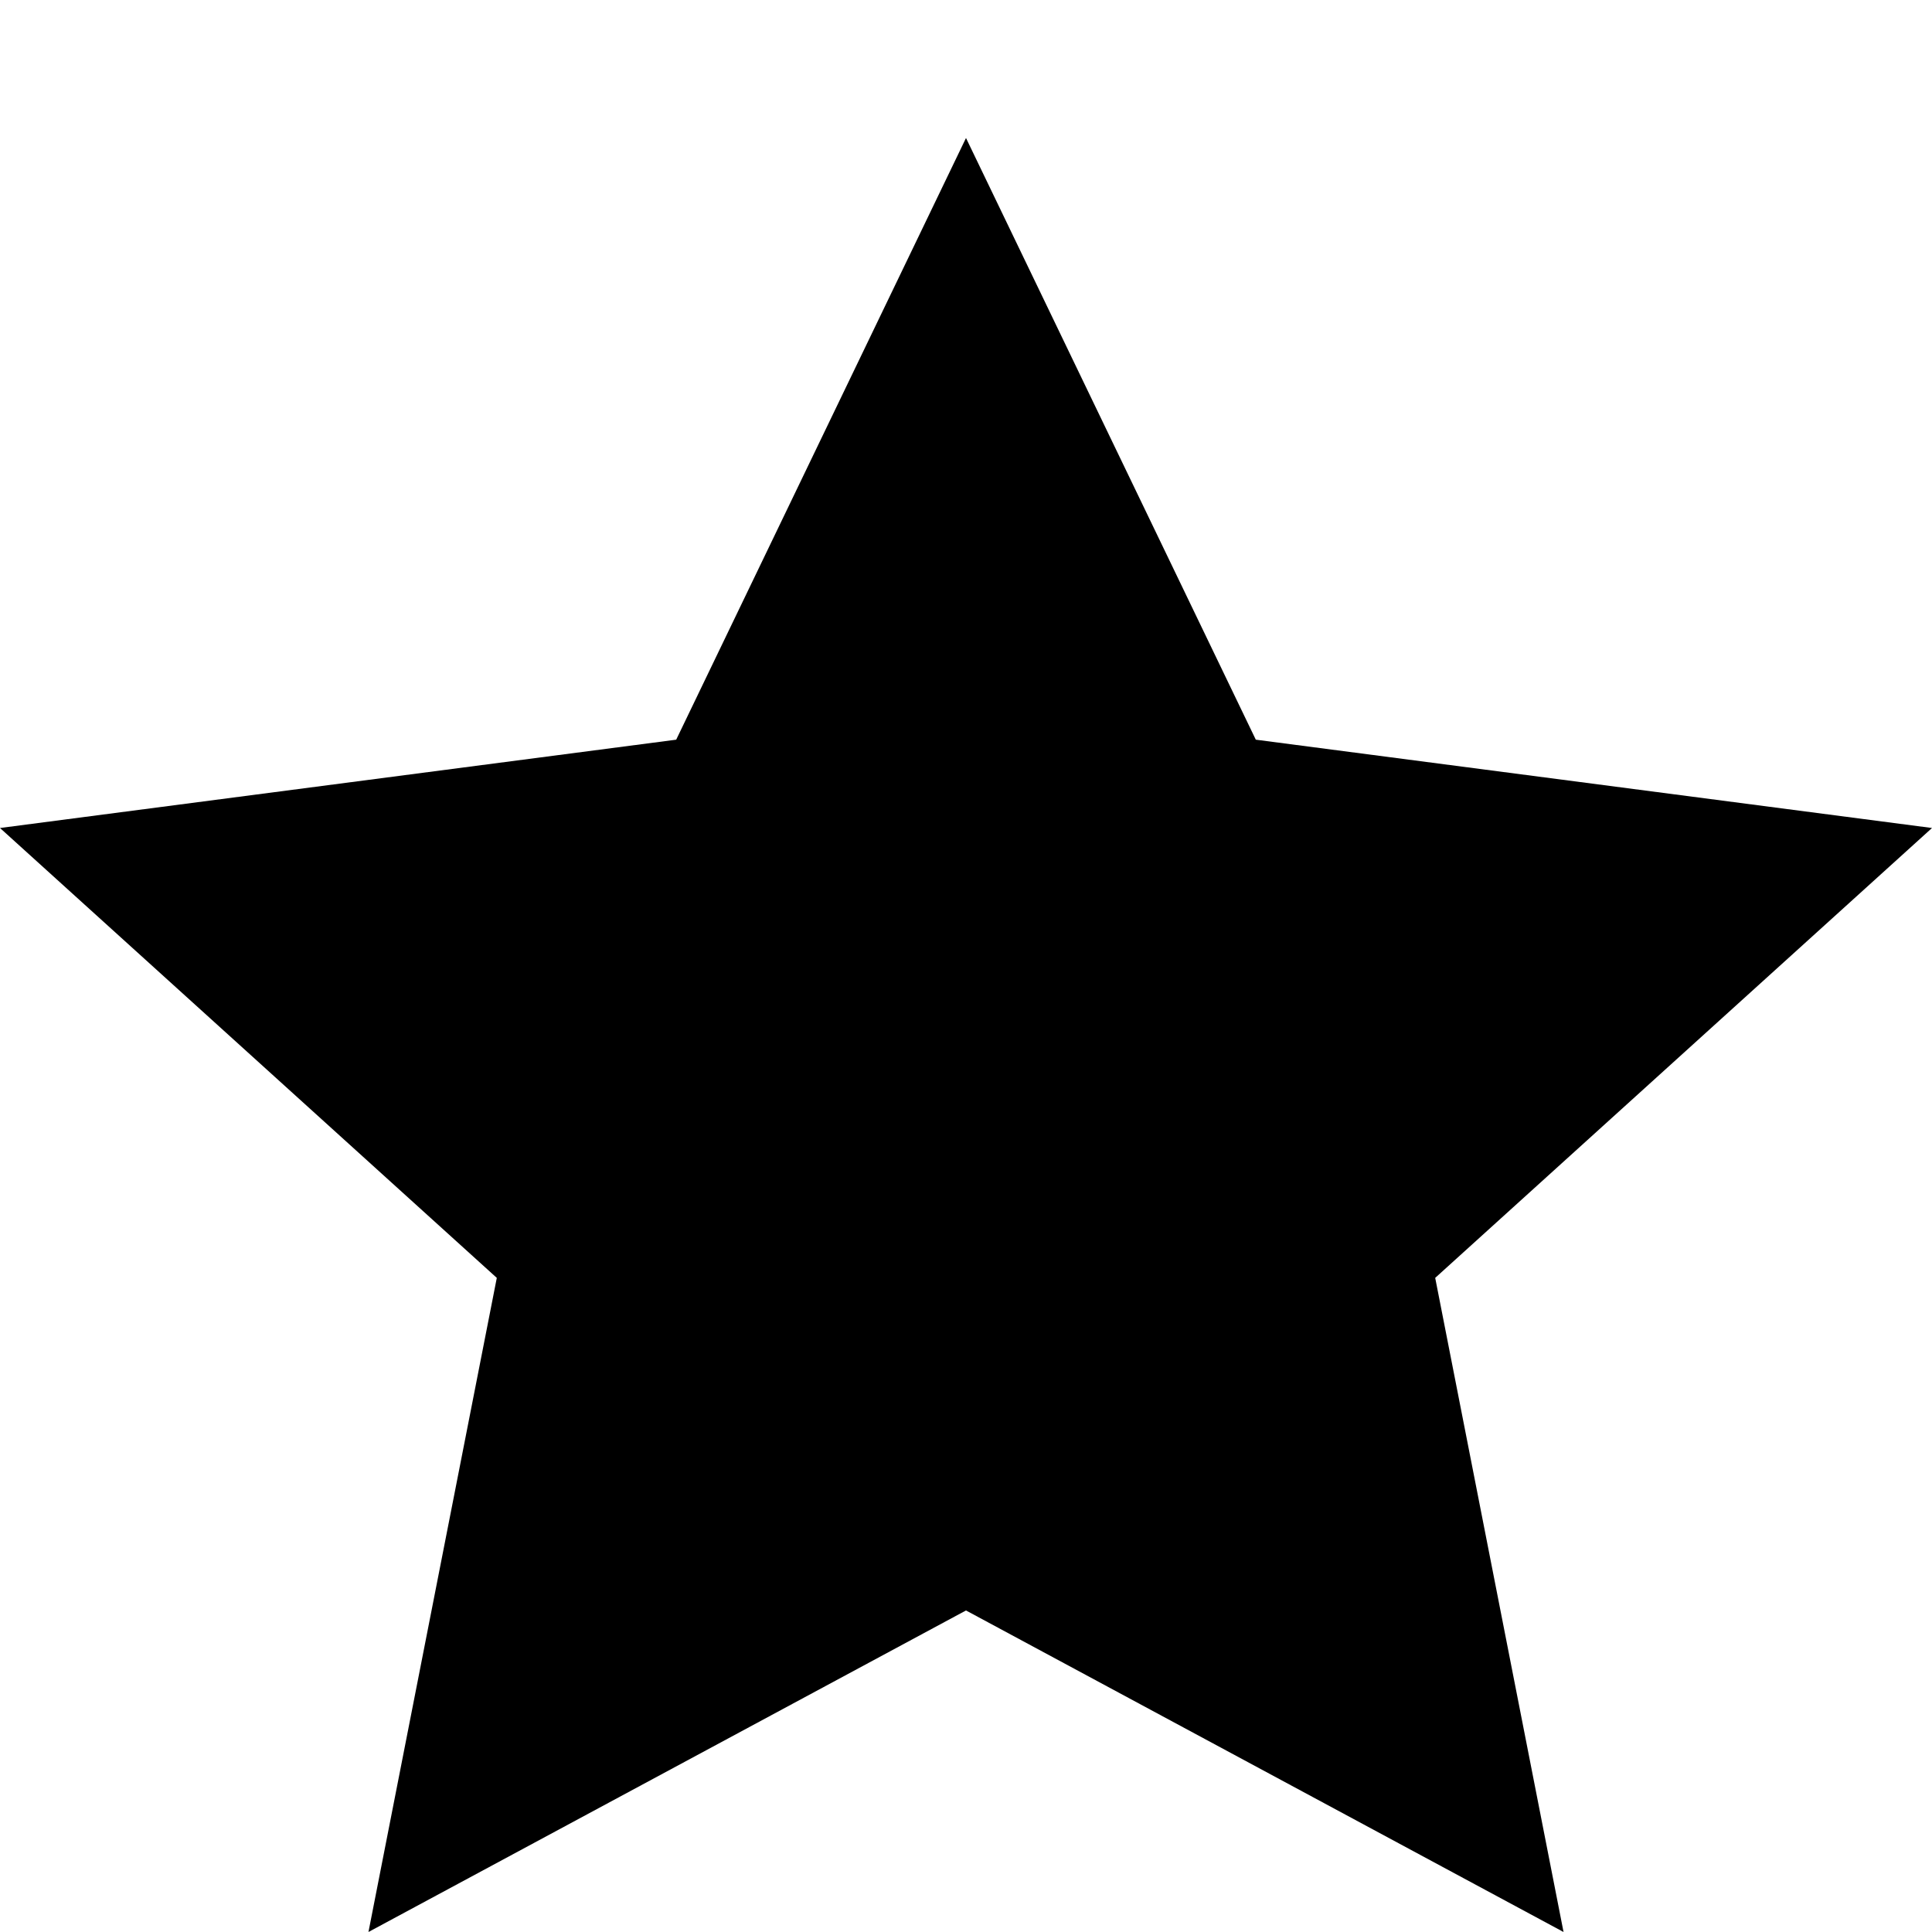
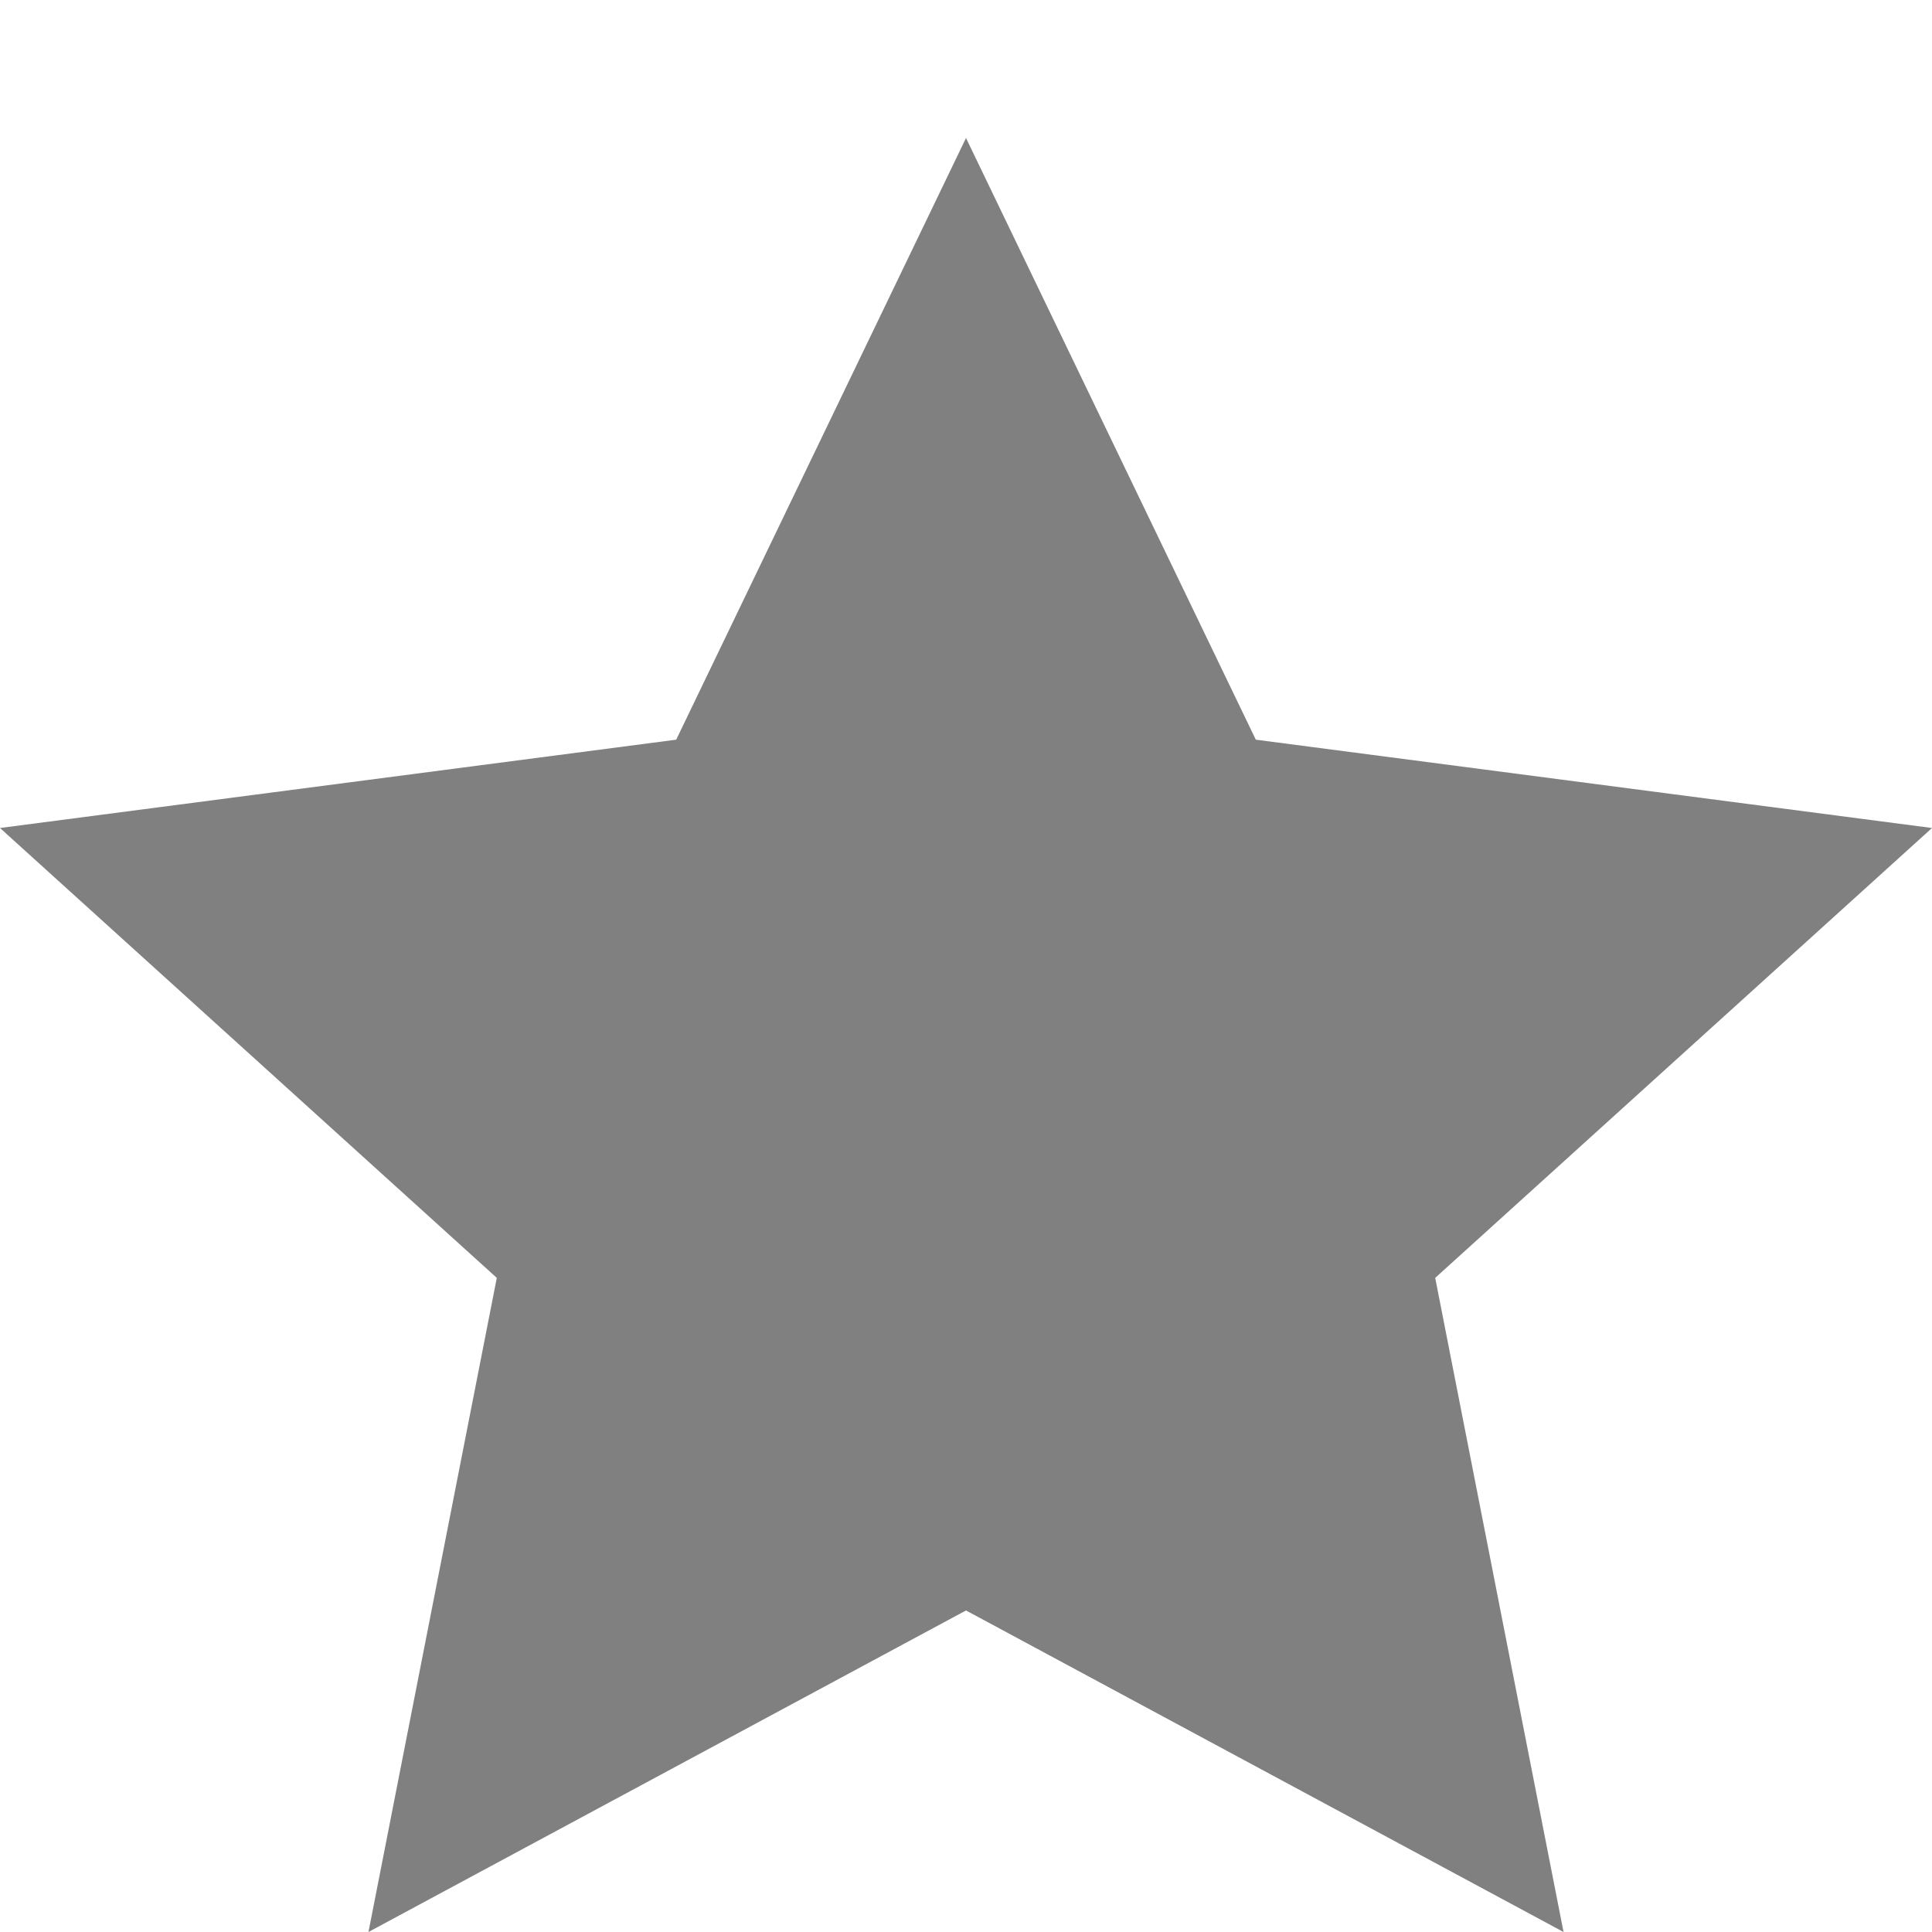
<svg xmlns="http://www.w3.org/2000/svg" aria-labelledby="title" role="img" viewBox="0 0 14 14">
-   <path fill-rule="evenodd" d="M14 6l-4.9-.64L7 1 4.9 5.36 0 6l3.6 3.26L2.67 14 7 11.67 11.33 14l-.93-4.74z">
+   <path fill-rule="evenodd" d="M14 6l-4.9-.64L7 1 4.9 5.36 0 6l3.6 3.26L2.67 14 7 11.67 11.33 14l-.93-4.74z" fill="gray">
  </path>
</svg>
